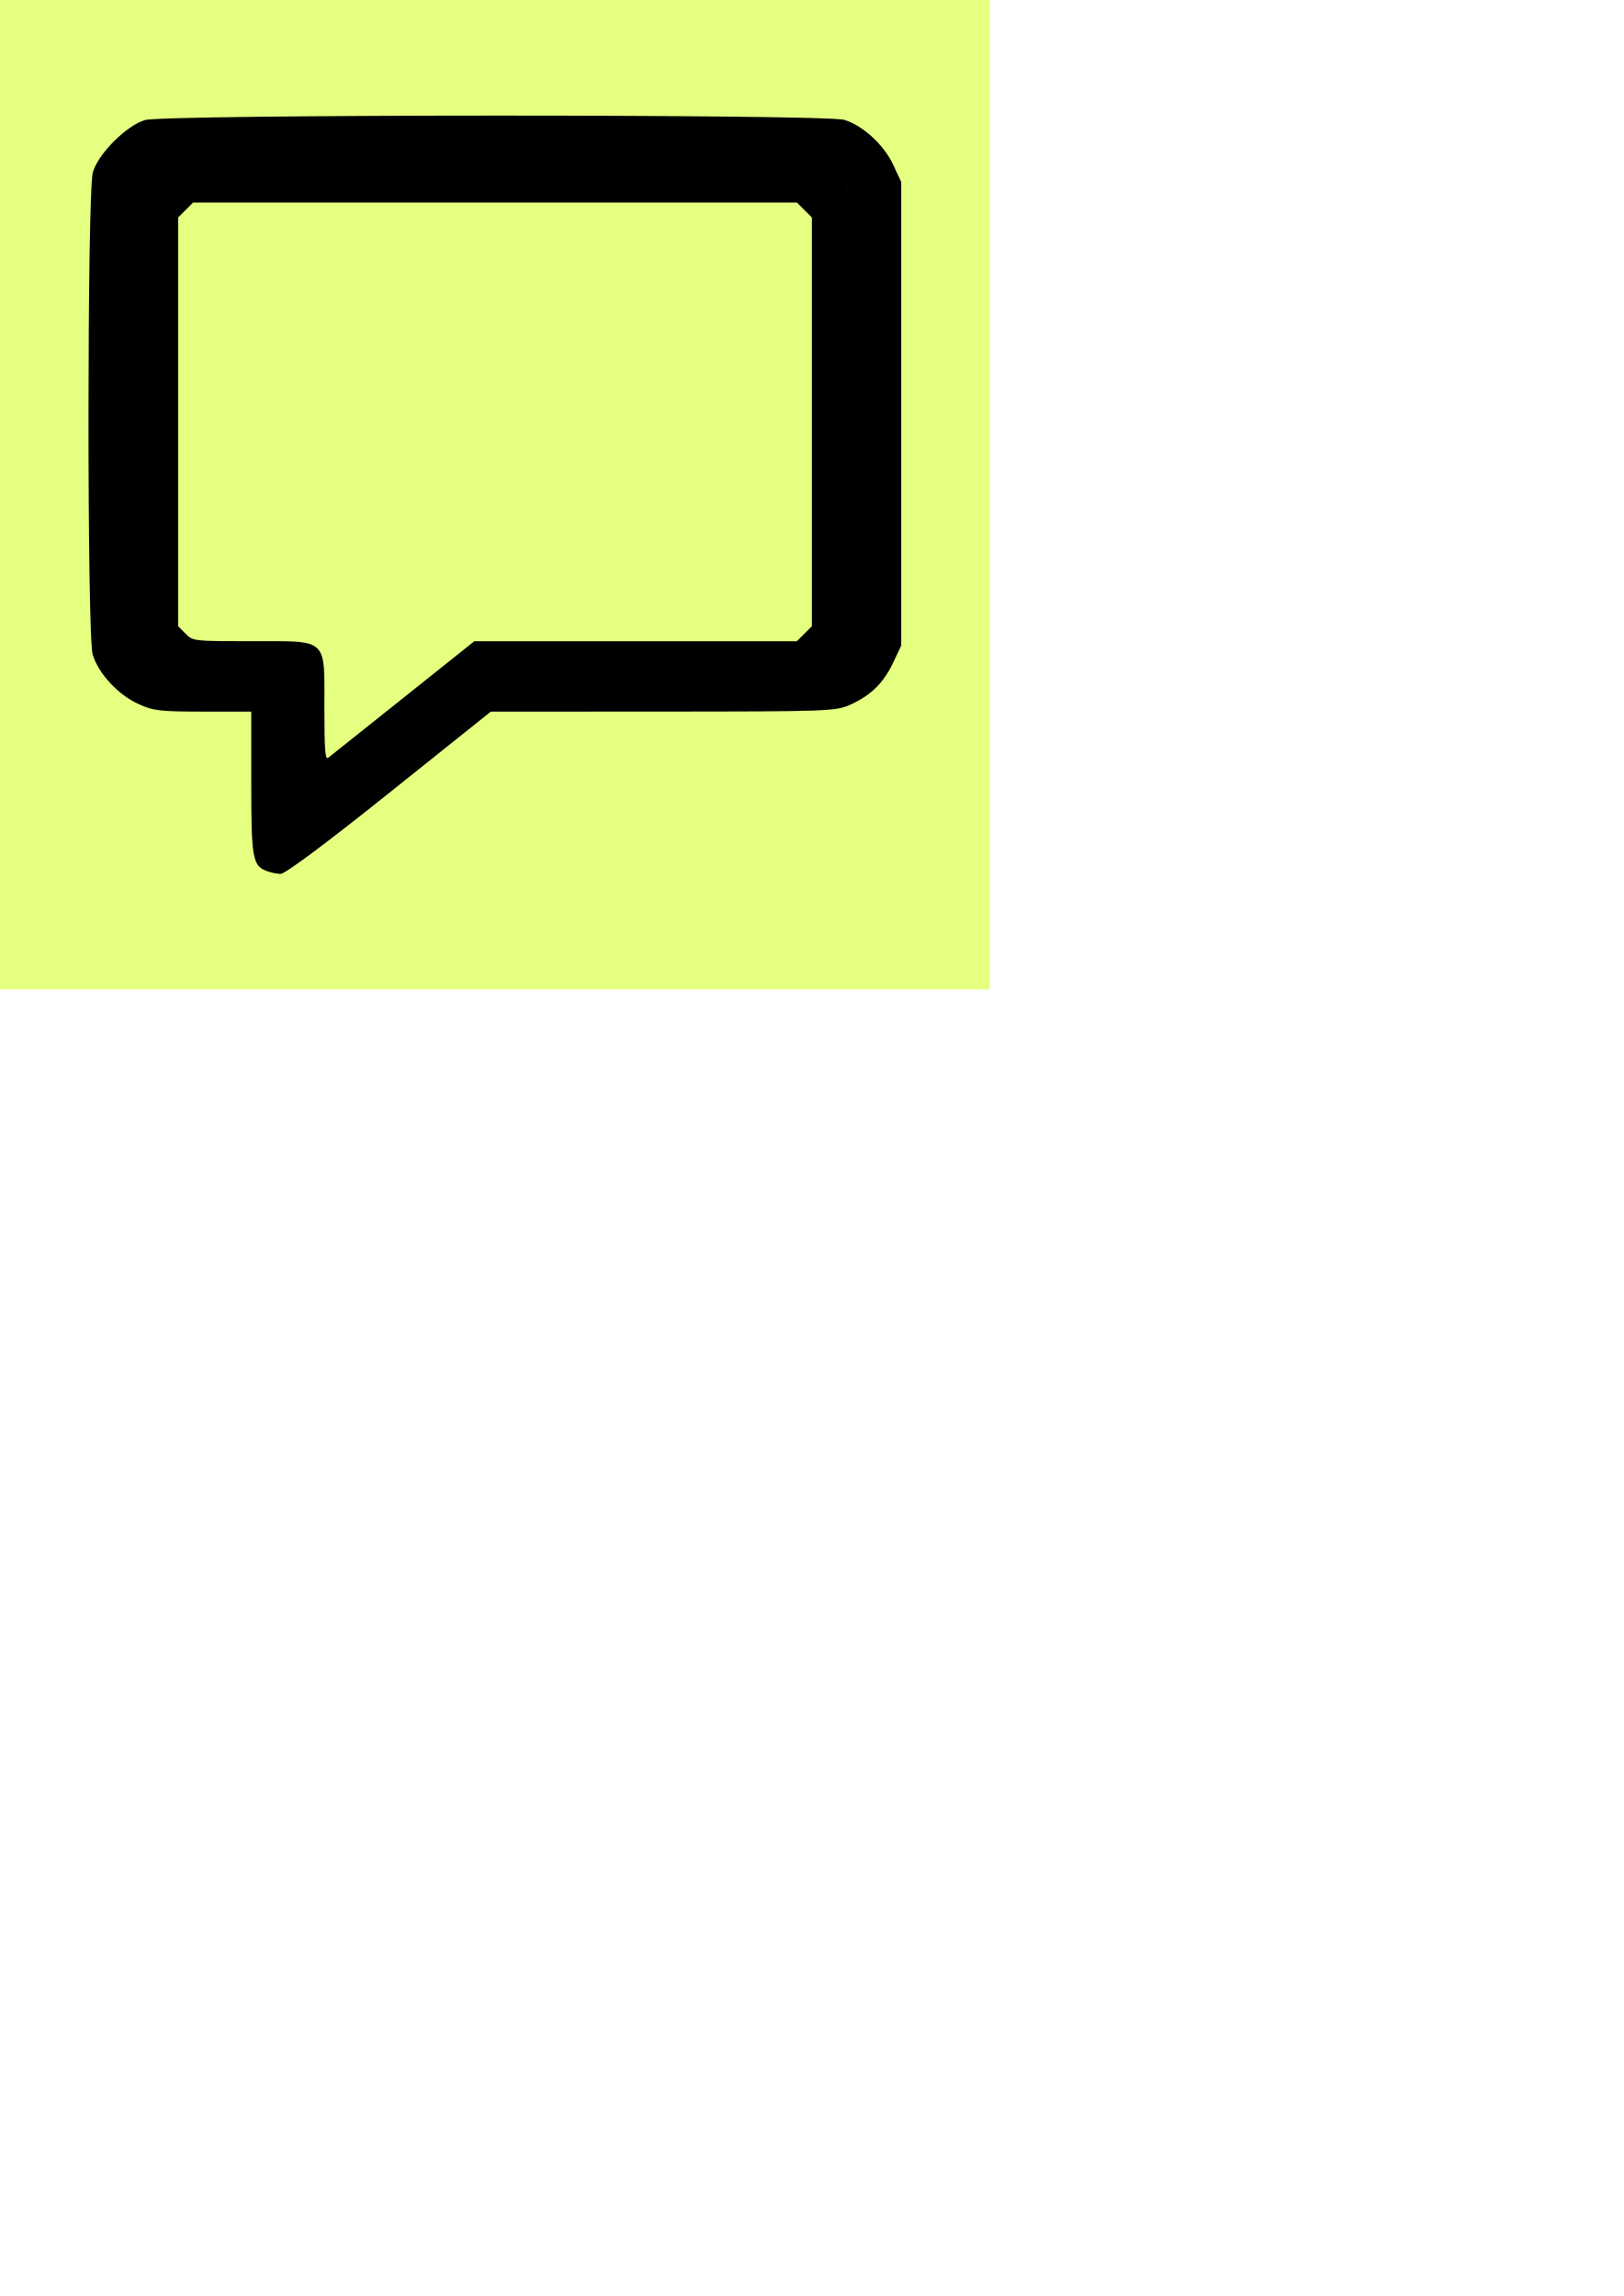
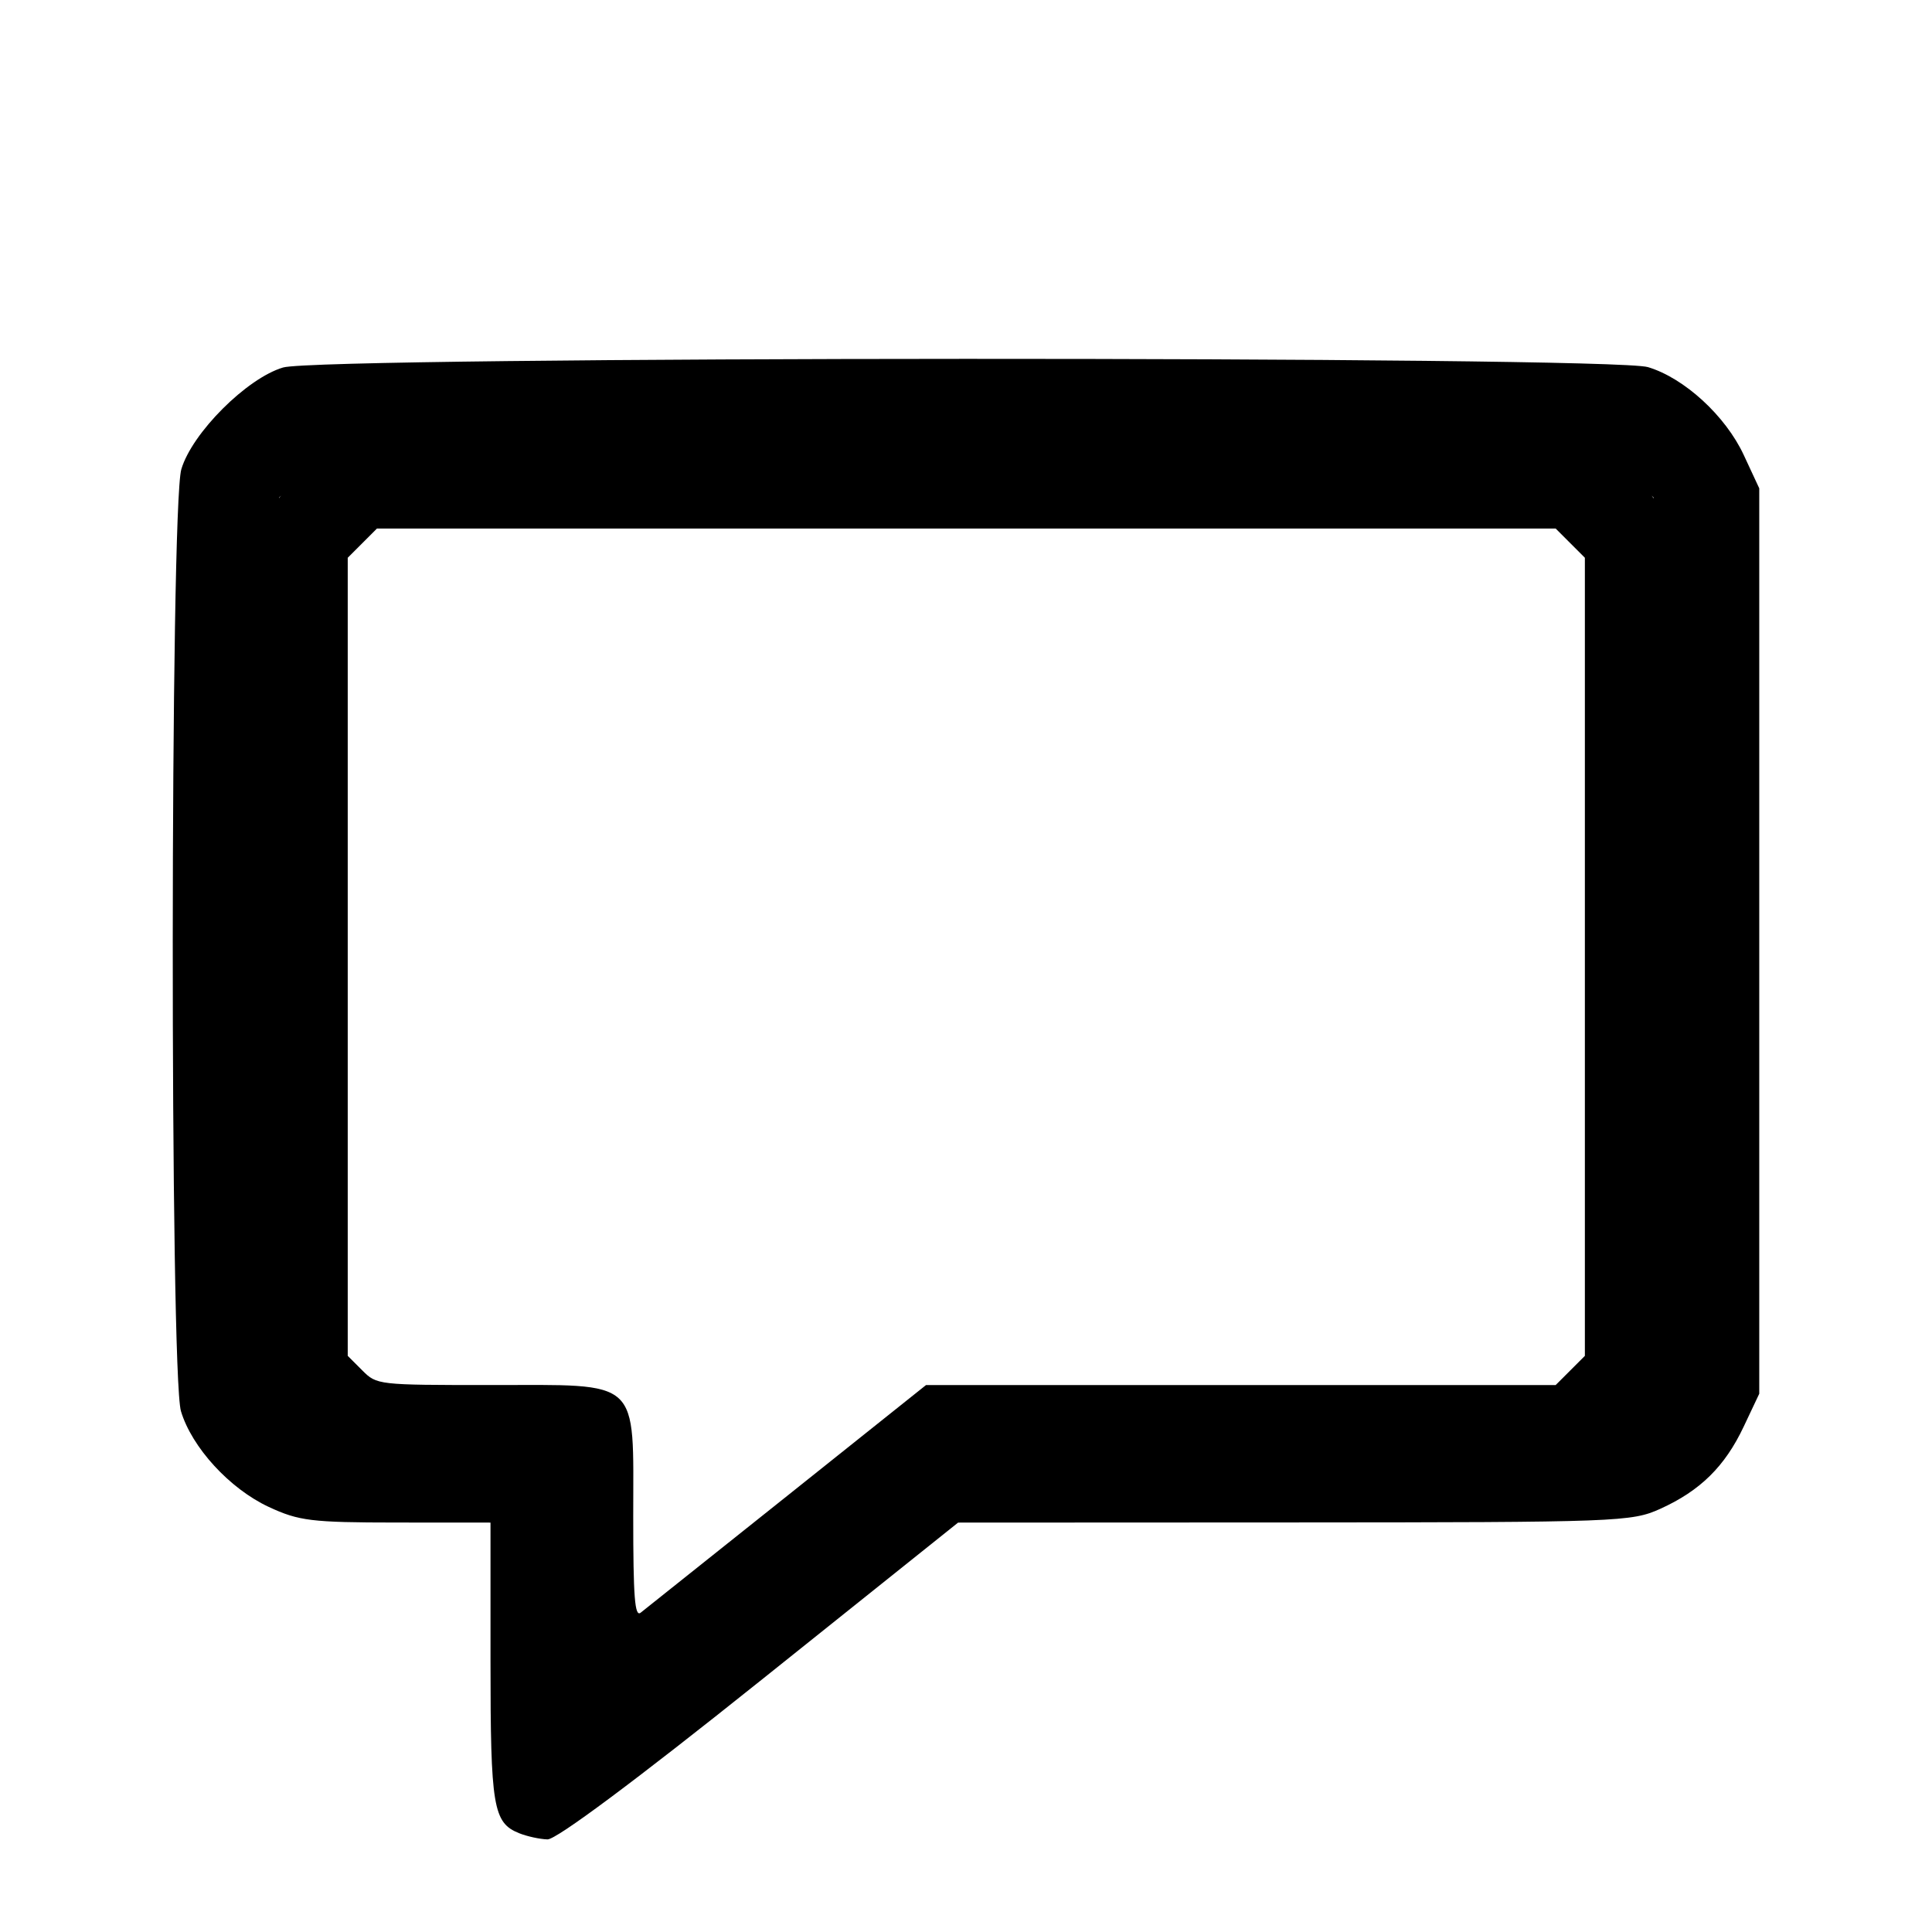
- <svg xmlns="http://www.w3.org/2000/svg" width="210mm" height="297mm" viewBox="0 0 210 297" version="1.1" id="svg2946">
+ <svg xmlns="http://www.w3.org/2000/svg" width="32mm" height="32mm" viewBox="0 0 128 128" version="1.1" id="svg2946">
  <defs id="defs2940" />
  <g id="layer1">
-     <rect style="fill:#e5ff80;stroke:none;stroke-width:11.995;stroke-linejoin:round" id="rect2938" width="128" height="128" x="0" y="7.1054274e-15" rx="0" ry="0" />
-     <path id="path3523" style="fill:#000000;stroke-width:0.438" d="m 63.984,14.955 c -21.979,0.006 -43.964,0.198 -45.228,0.572 -2.405,0.711 -6.032,4.338 -6.743,6.743 -0.742,2.512 -0.764,59.934 -0.024,62.405 0.72,2.402 3.227,5.136 5.816,6.342 1.997,0.93 2.825,1.031 8.453,1.035 l 6.239,0.004 v 9.223 c 0,9.609 0.175,10.662 1.889,11.352 v 0.001 c 0.526,0.212 1.375,0.398 1.886,0.413 0.583,0.017 5.837,-3.898 14.067,-10.481 l 13.138,-10.508 22.274,-0.01 c 21.461,-0.009 22.346,-0.042 24.245,-0.902 2.646,-1.198 4.28,-2.806 5.524,-5.437 l 1.035,-2.189 V 53.526 23.533 l -1.03,-2.214 c -1.206,-2.589 -3.94,-5.096 -6.342,-5.816 -1.245,-0.373 -23.219,-0.554 -45.198,-0.548 z m -45.364,9.06 c -0.044,0.055 -0.091,0.11 -0.134,0.166 v -0.032 z m 90.812,0.007 0.127,0.127 v 0.049 c -0.041,-0.059 -0.084,-0.117 -0.127,-0.175 z m -84.46,2.177 h 39.048 39.048 l 0.967,0.967 0.967,0.967 v 26.438 26.438 l -0.967,0.967 -0.967,0.967 h -20.858 -20.858 l -9.207,7.349 c -5.064,4.042 -9.429,7.522 -9.7,7.733 -0.39,0.303 -0.492,-1.029 -0.492,-6.383 0,-9.246 0.594,-8.7 -9.458,-8.7 -7.462,0 -7.531,-0.008 -8.49,-0.967 l -0.967,-0.967 V 54.573 28.134 l 0.967,-0.967 z" />
+     <path id="path3523" style="fill:#000000;stroke-width:0.438" d="m 63.984,23.775 c -21.979,0.006 -43.964,0.198 -45.228,0.572 -2.405,0.711 -6.032,4.338 -6.743,6.743 -0.742,2.512 -0.764,59.934 -0.024,62.405 0.72,2.402 3.227,5.136 5.816,6.342 1.997,0.93 2.825,1.031 8.453,1.035 l 6.239,0.004 v 9.223 c 0,9.609 0.175,10.662 1.889,11.352 v 10e-4 c 0.526,0.212 1.375,0.398 1.886,0.413 0.583,0.017 5.837,-3.898 14.067,-10.481 l 13.138,-10.508 22.274,-0.01 c 21.461,-0.009 22.346,-0.042 24.245,-0.902 2.646,-1.198 4.28,-2.806 5.524,-5.437 l 1.035,-2.189 V 62.345 32.353 l -1.03,-2.214 c -1.206,-2.589 -3.94,-5.096 -6.342,-5.816 C 107.938,23.95 85.963,23.769 63.984,23.775 Z m -45.364,9.06 c -0.044,0.055 -0.091,0.11 -0.134,0.166 v -0.032 z m 90.812,0.007 0.127,0.127 v 0.049 c -0.041,-0.059 -0.084,-0.117 -0.127,-0.175 z m -84.46,2.177 h 39.048 39.048 l 0.967,0.967 0.967,0.967 v 26.438 26.438 l -0.967,0.967 -0.967,0.967 H 82.21 61.352 l -9.207,7.349 c -5.064,4.042 -9.429,7.522 -9.7,7.733 -0.39,0.303 -0.492,-1.029 -0.492,-6.383 0,-9.246 0.594,-8.7 -9.458,-8.7 -7.462,0 -7.531,-0.008 -8.49,-0.967 l -0.967,-0.967 V 63.392 36.954 l 0.967,-0.967 z" />
  </g>
</svg>
